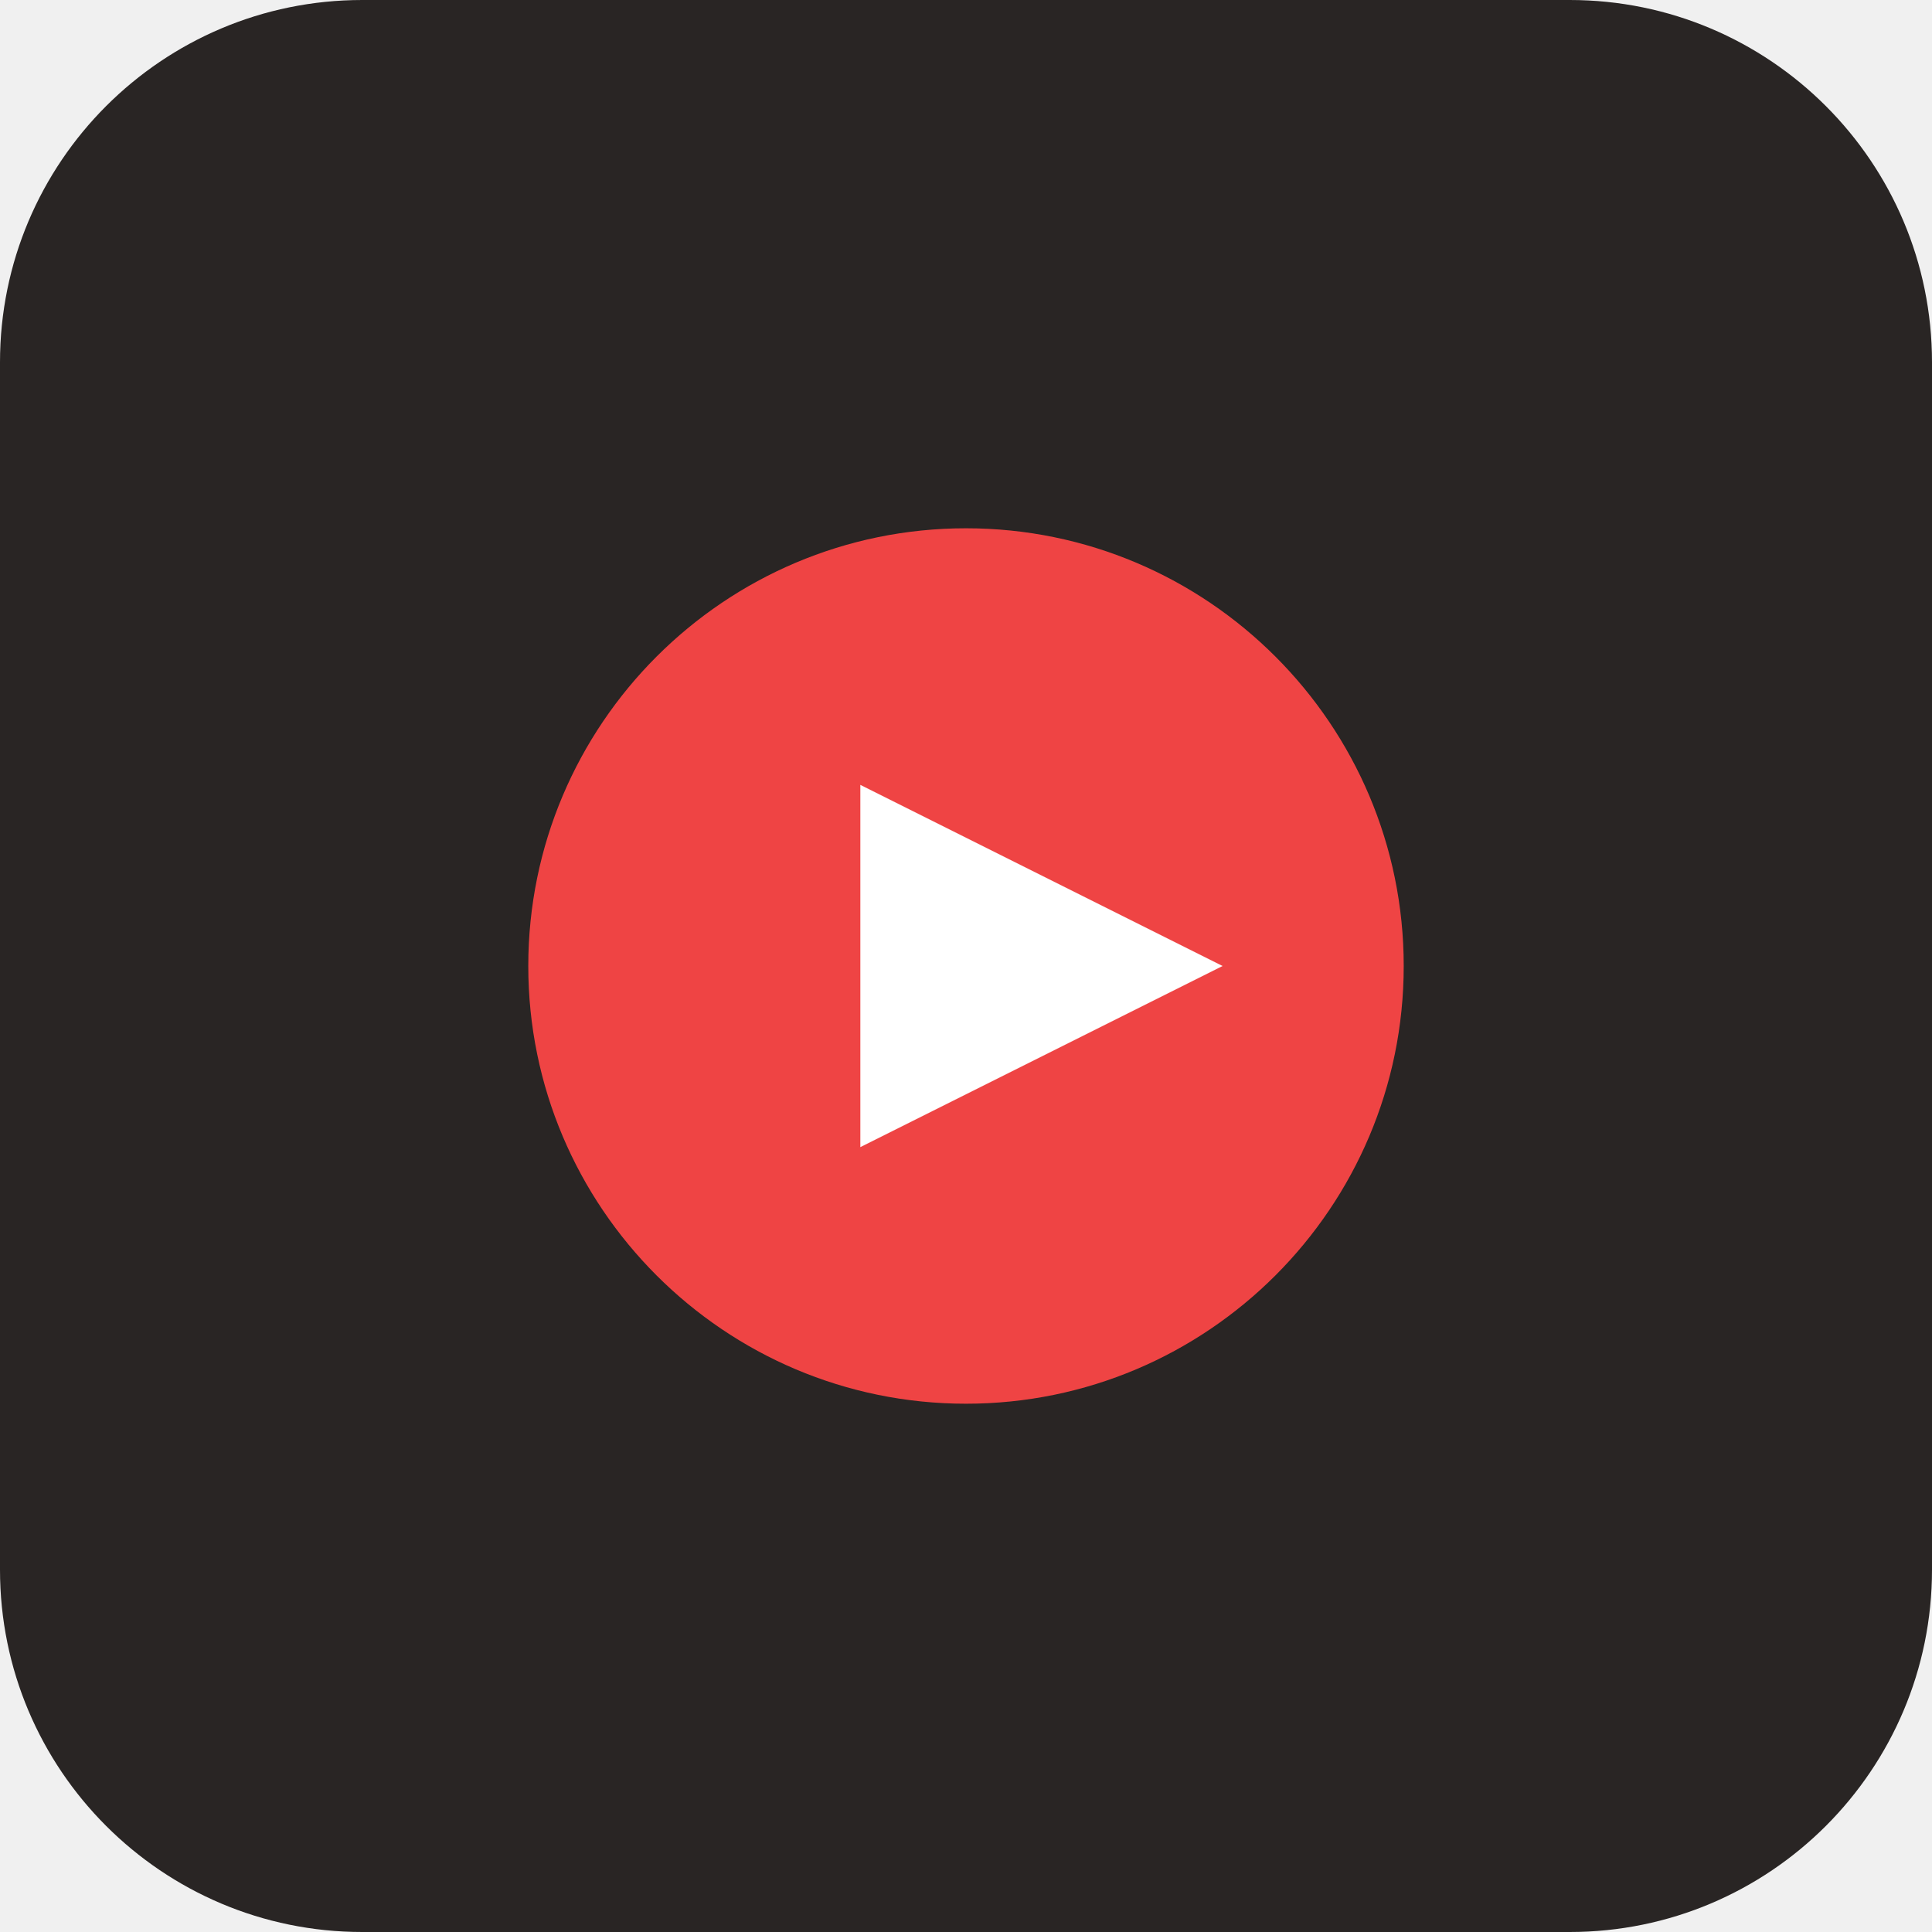
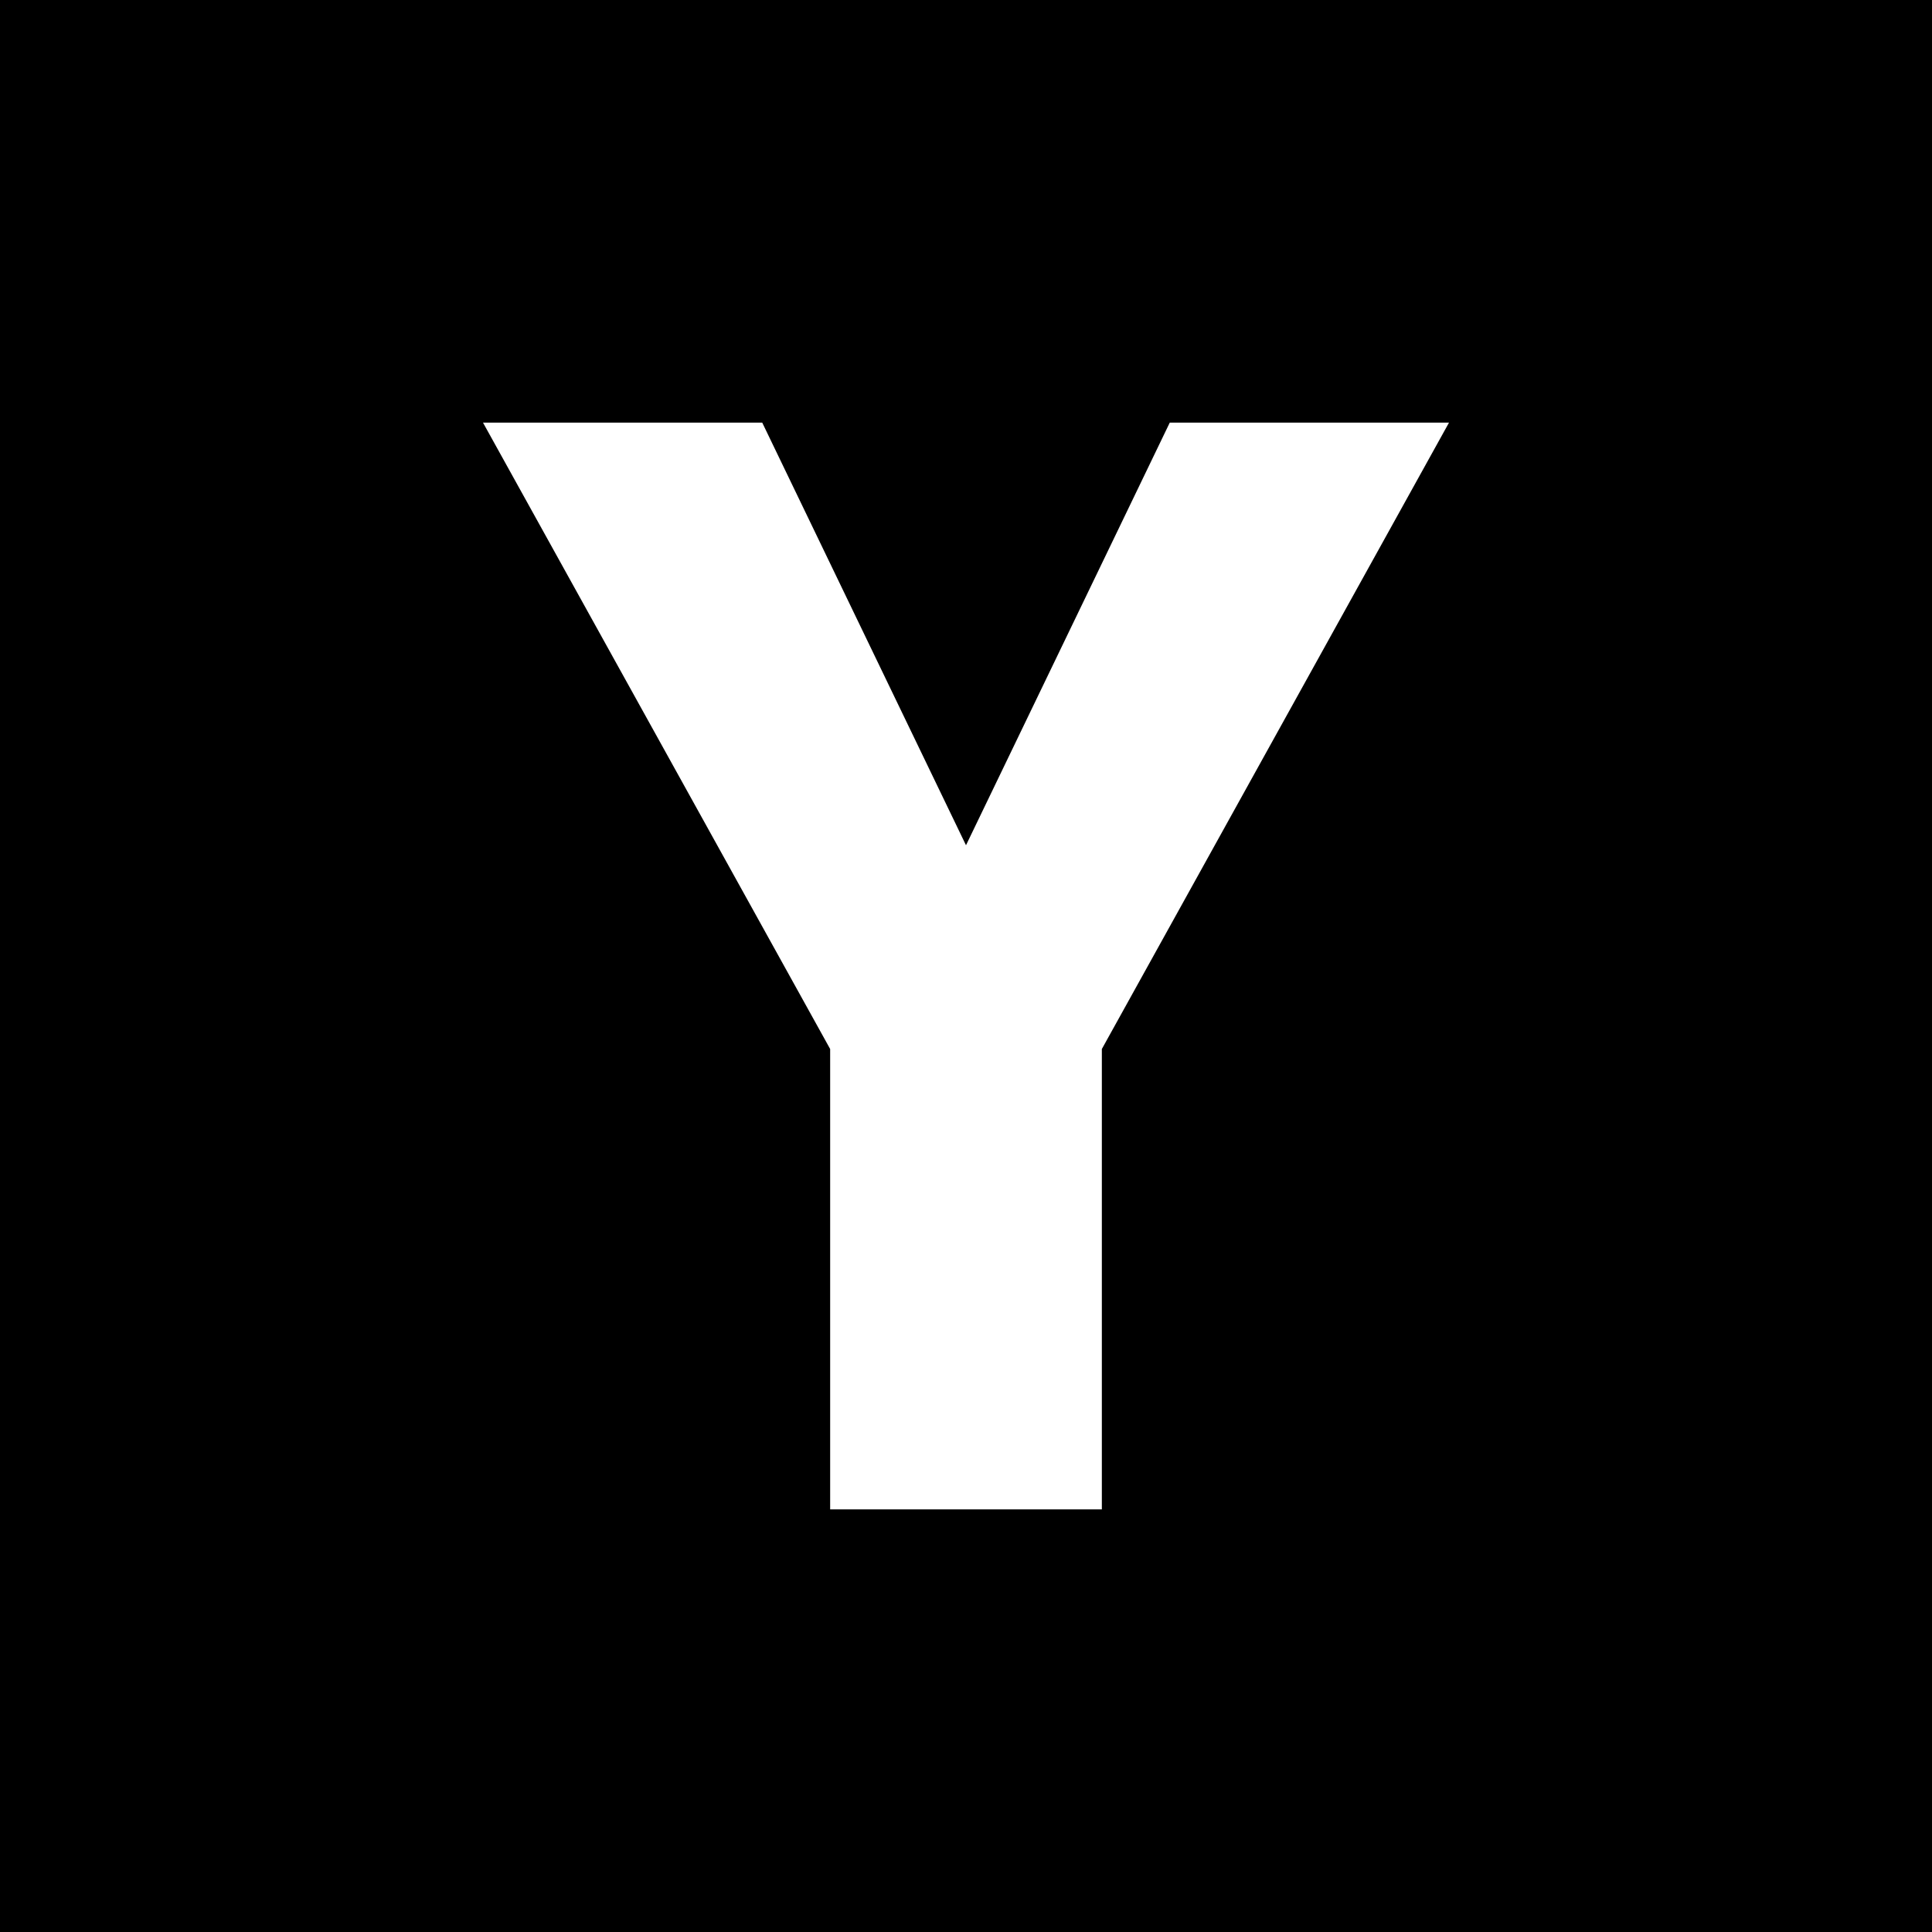
<svg xmlns="http://www.w3.org/2000/svg" viewBox="0 0 512 512" fill="none">
-   <rect width="512" height="512" rx="96" fill="#292524" />
-   <path d="M256 140c-64 0-116 52-116 116s52 116 116 116 116-52 116-116-52-116-116-116z" fill="#ef4444" />
-   <path d="M228 208v96l96-48-96-48z" fill="#fff" />
+   <rect width="512" height="512" fill="#000000" />
+   <path fill="#ffffff" d="M128 112h74l54 112 54-112h74l-92 166v122H220V278L128 112z" />
</svg>
